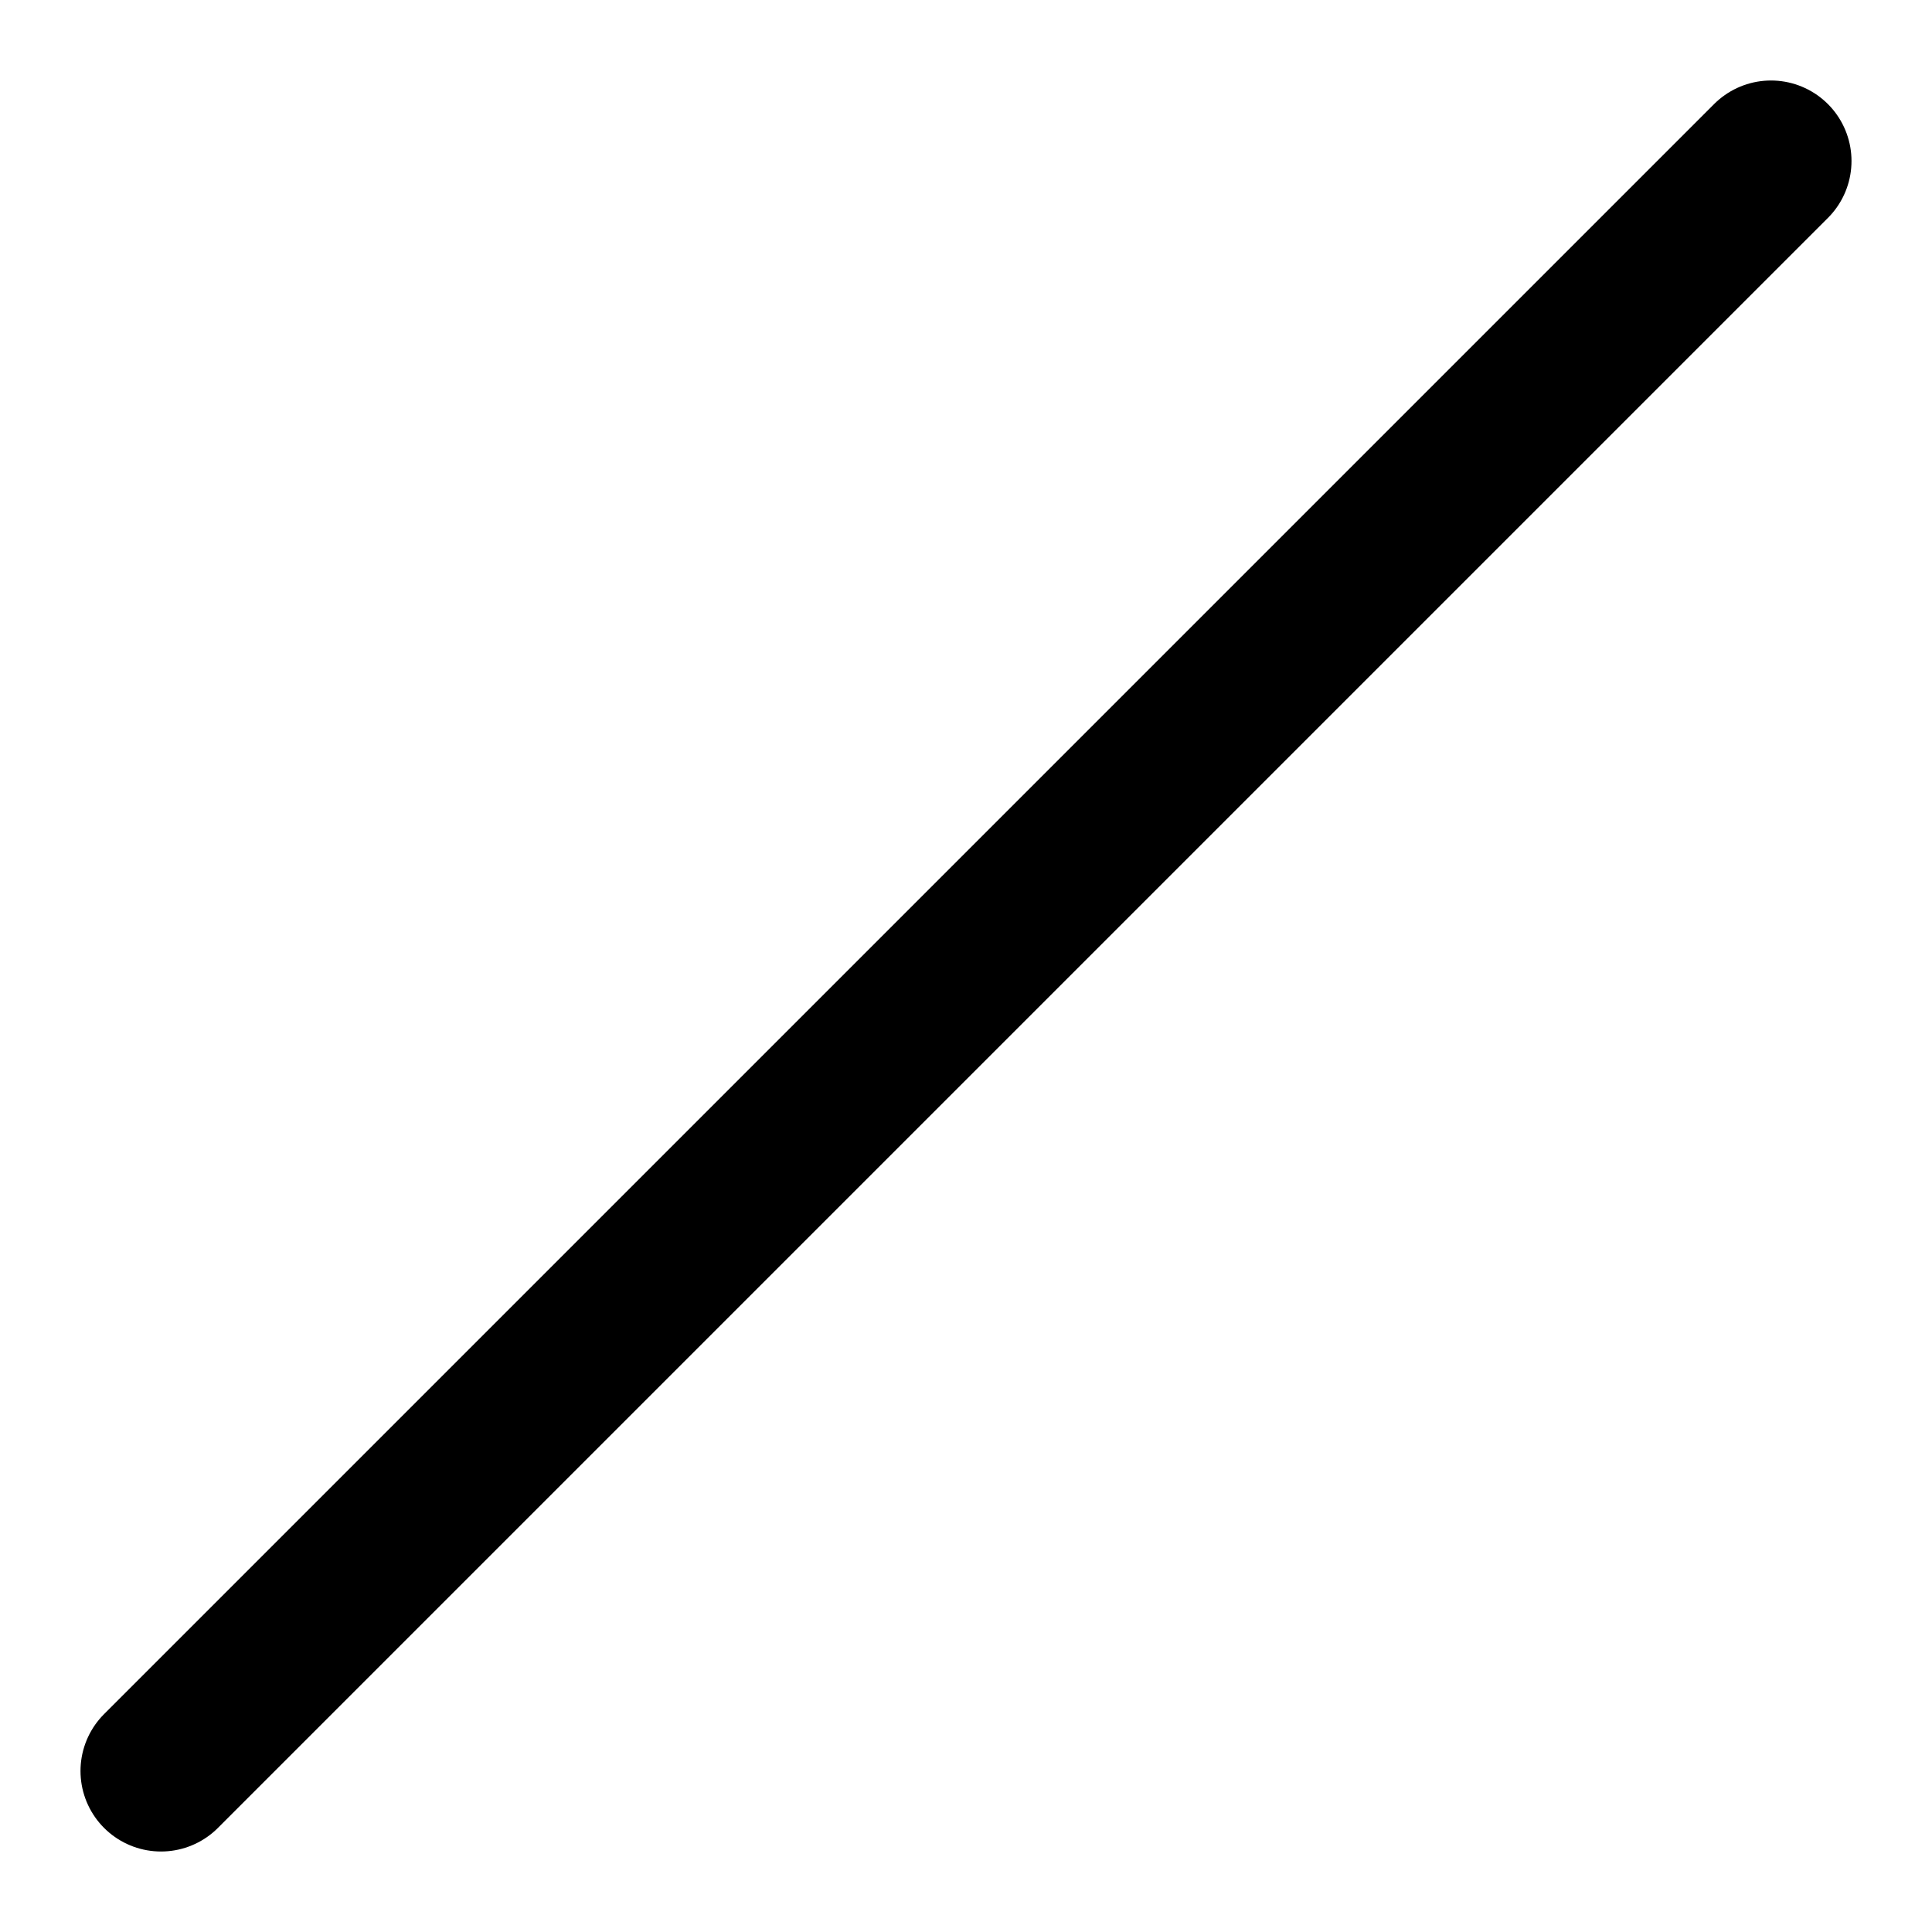
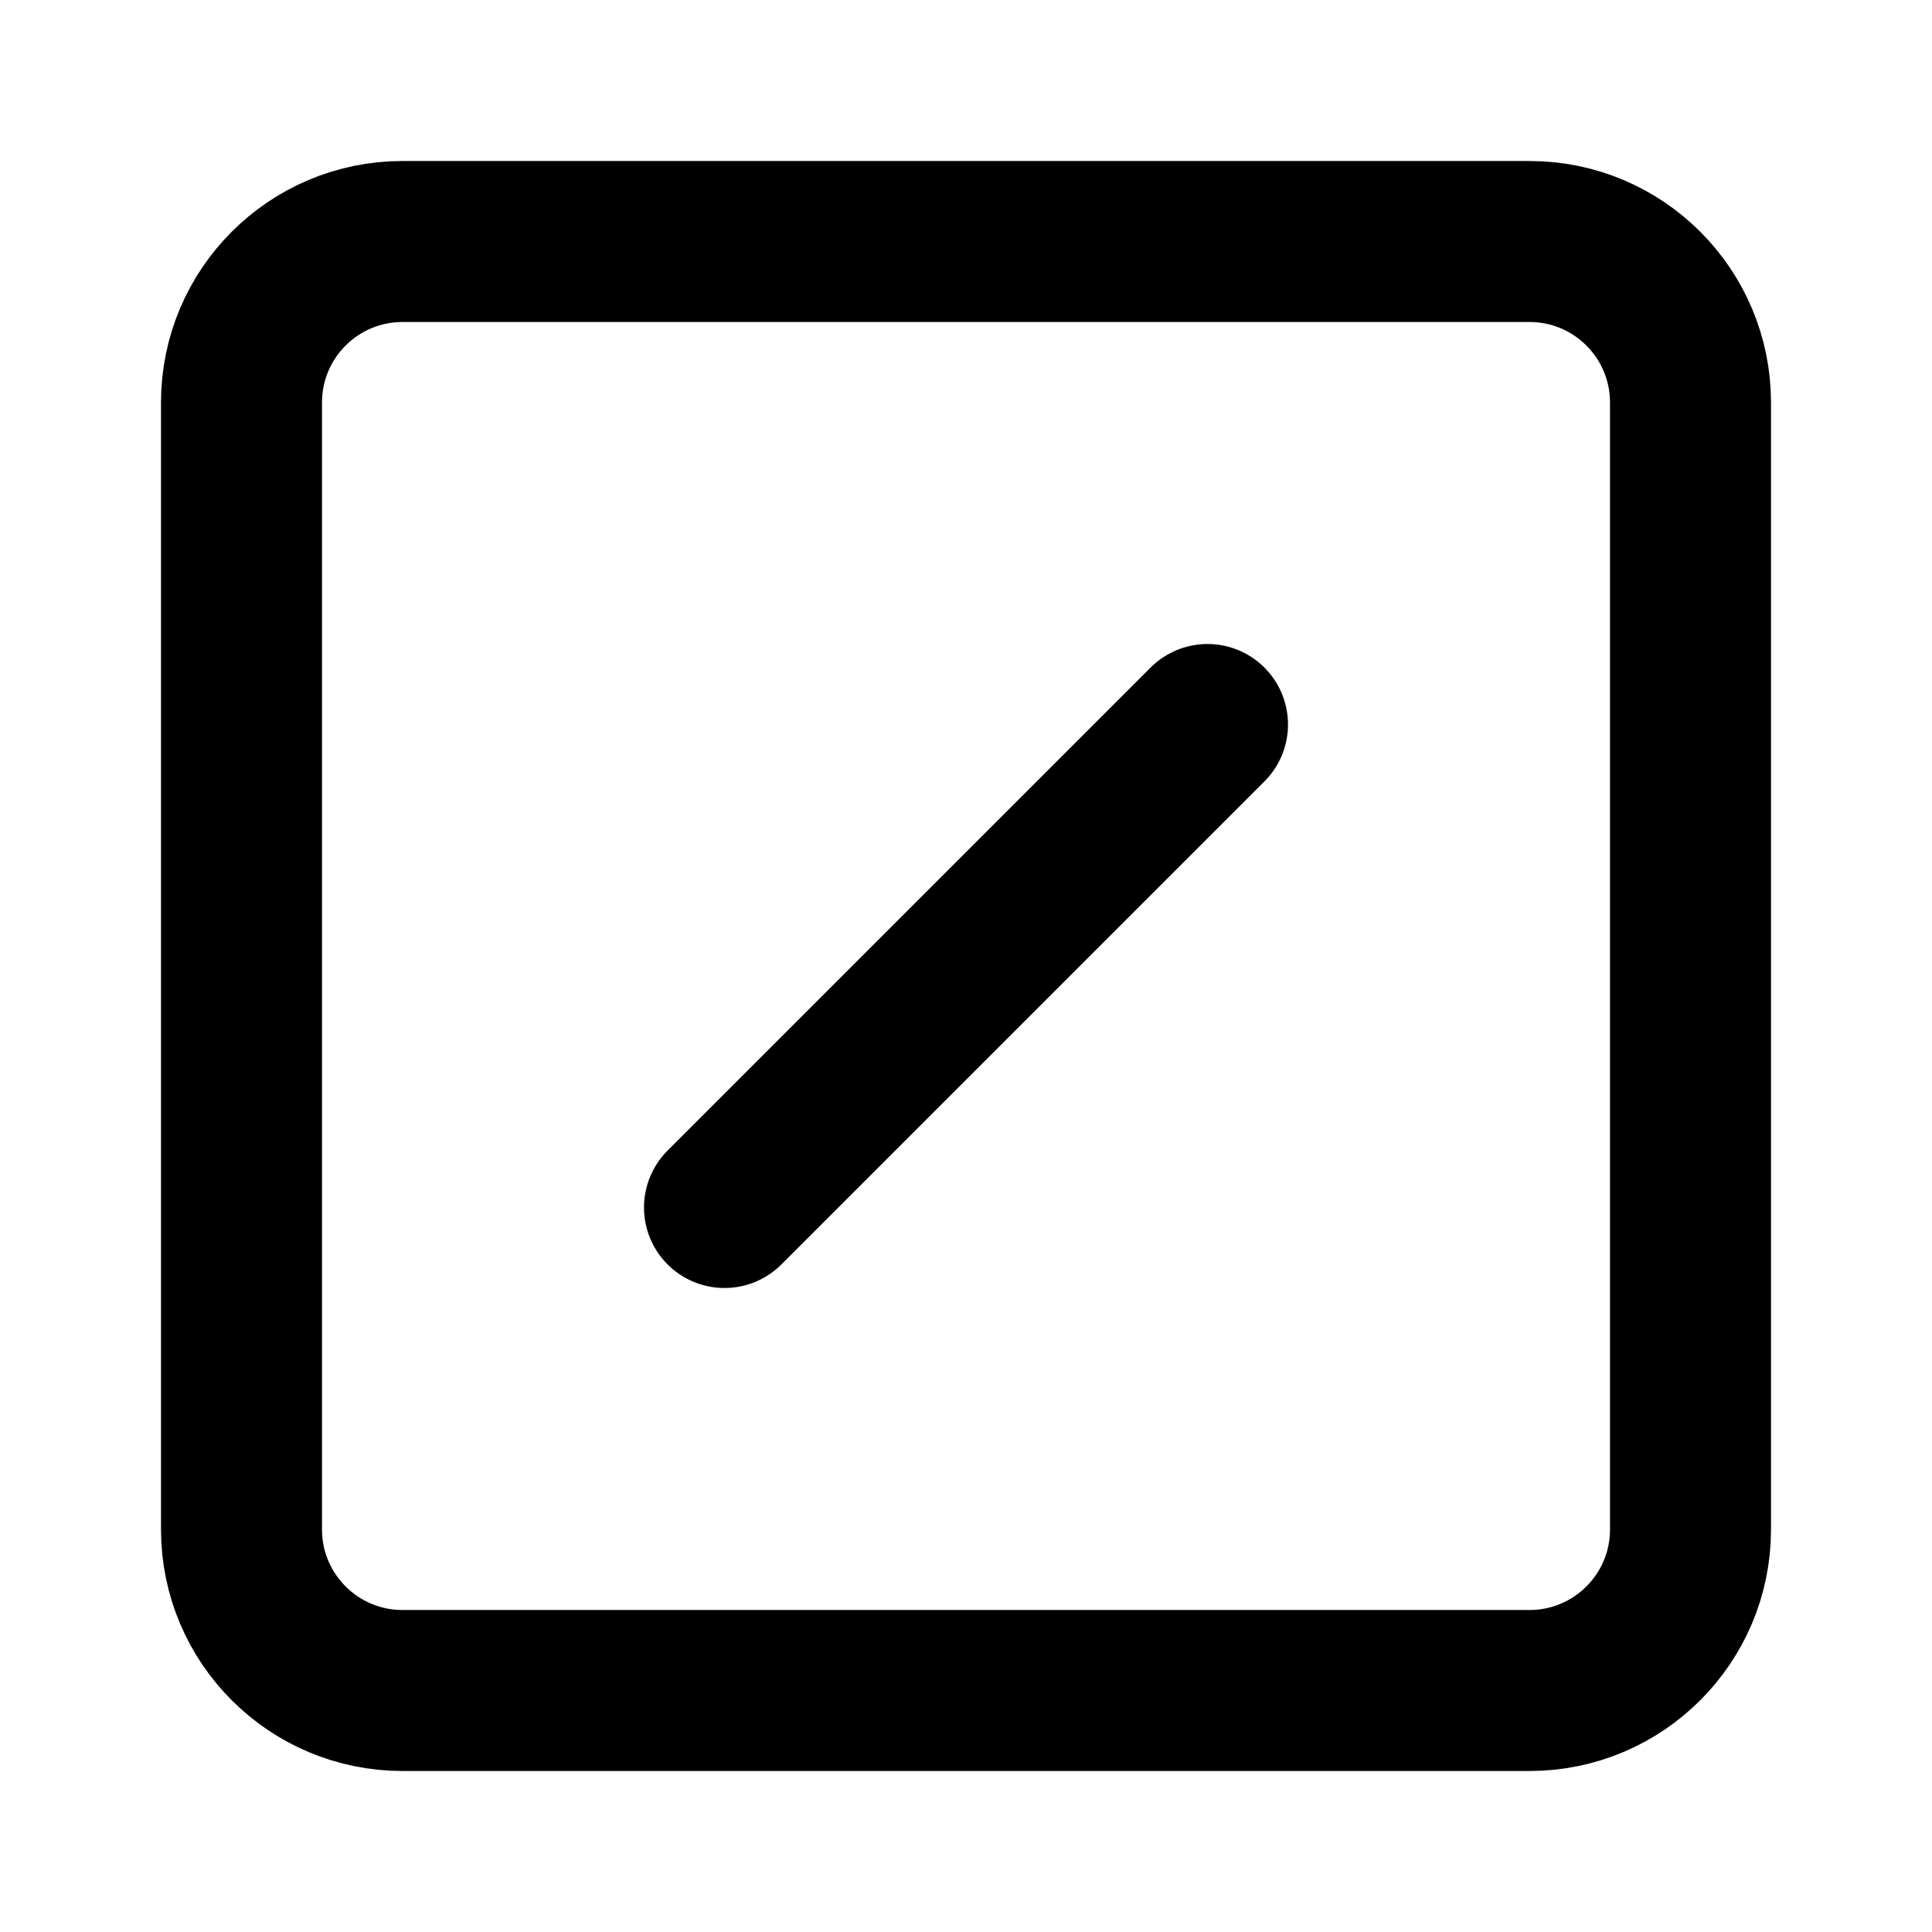
<svg xmlns="http://www.w3.org/2000/svg" width="24" height="24" viewBox="0 0 24 24" fill="none" stroke="currentColor" stroke-width="2" stroke-linecap="round" stroke-linejoin="round">
-   <path d="M22 2 2 22" />
+   <rect width="18" height="18" x="3" y="3" rx="2" />
+   <line x1="9" x2="15" y1="15" y2="9" />
</svg>
